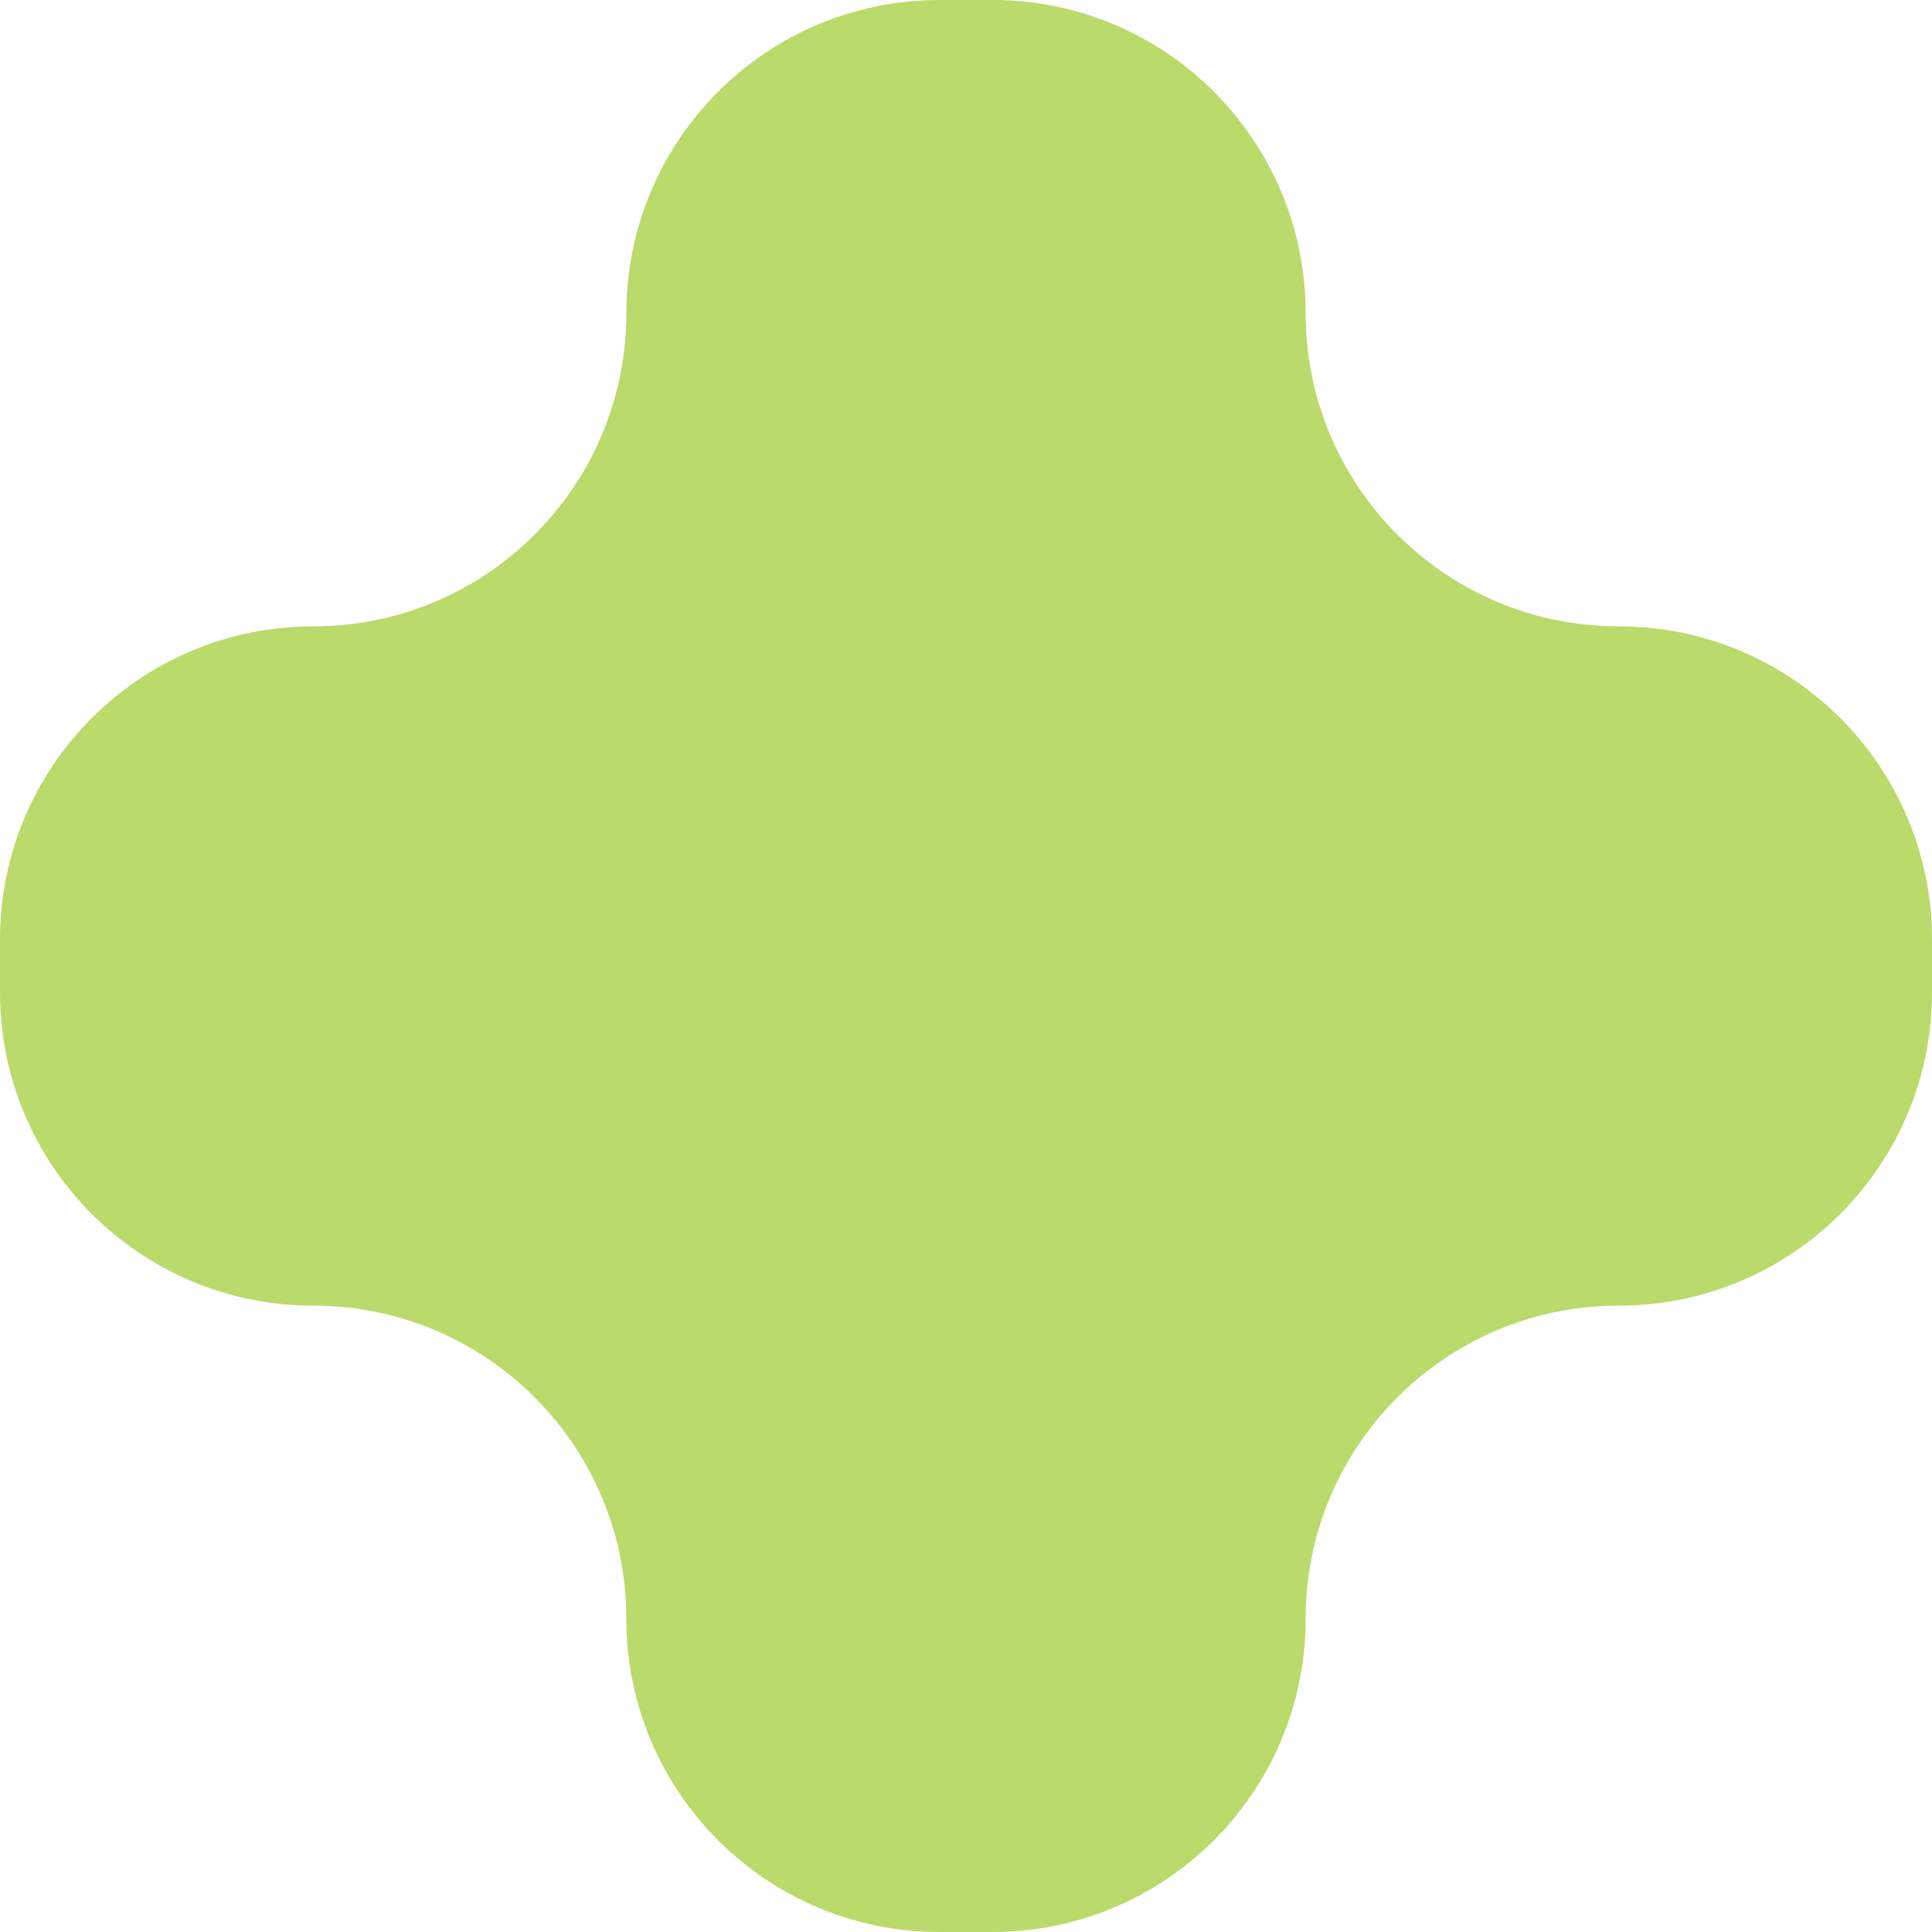
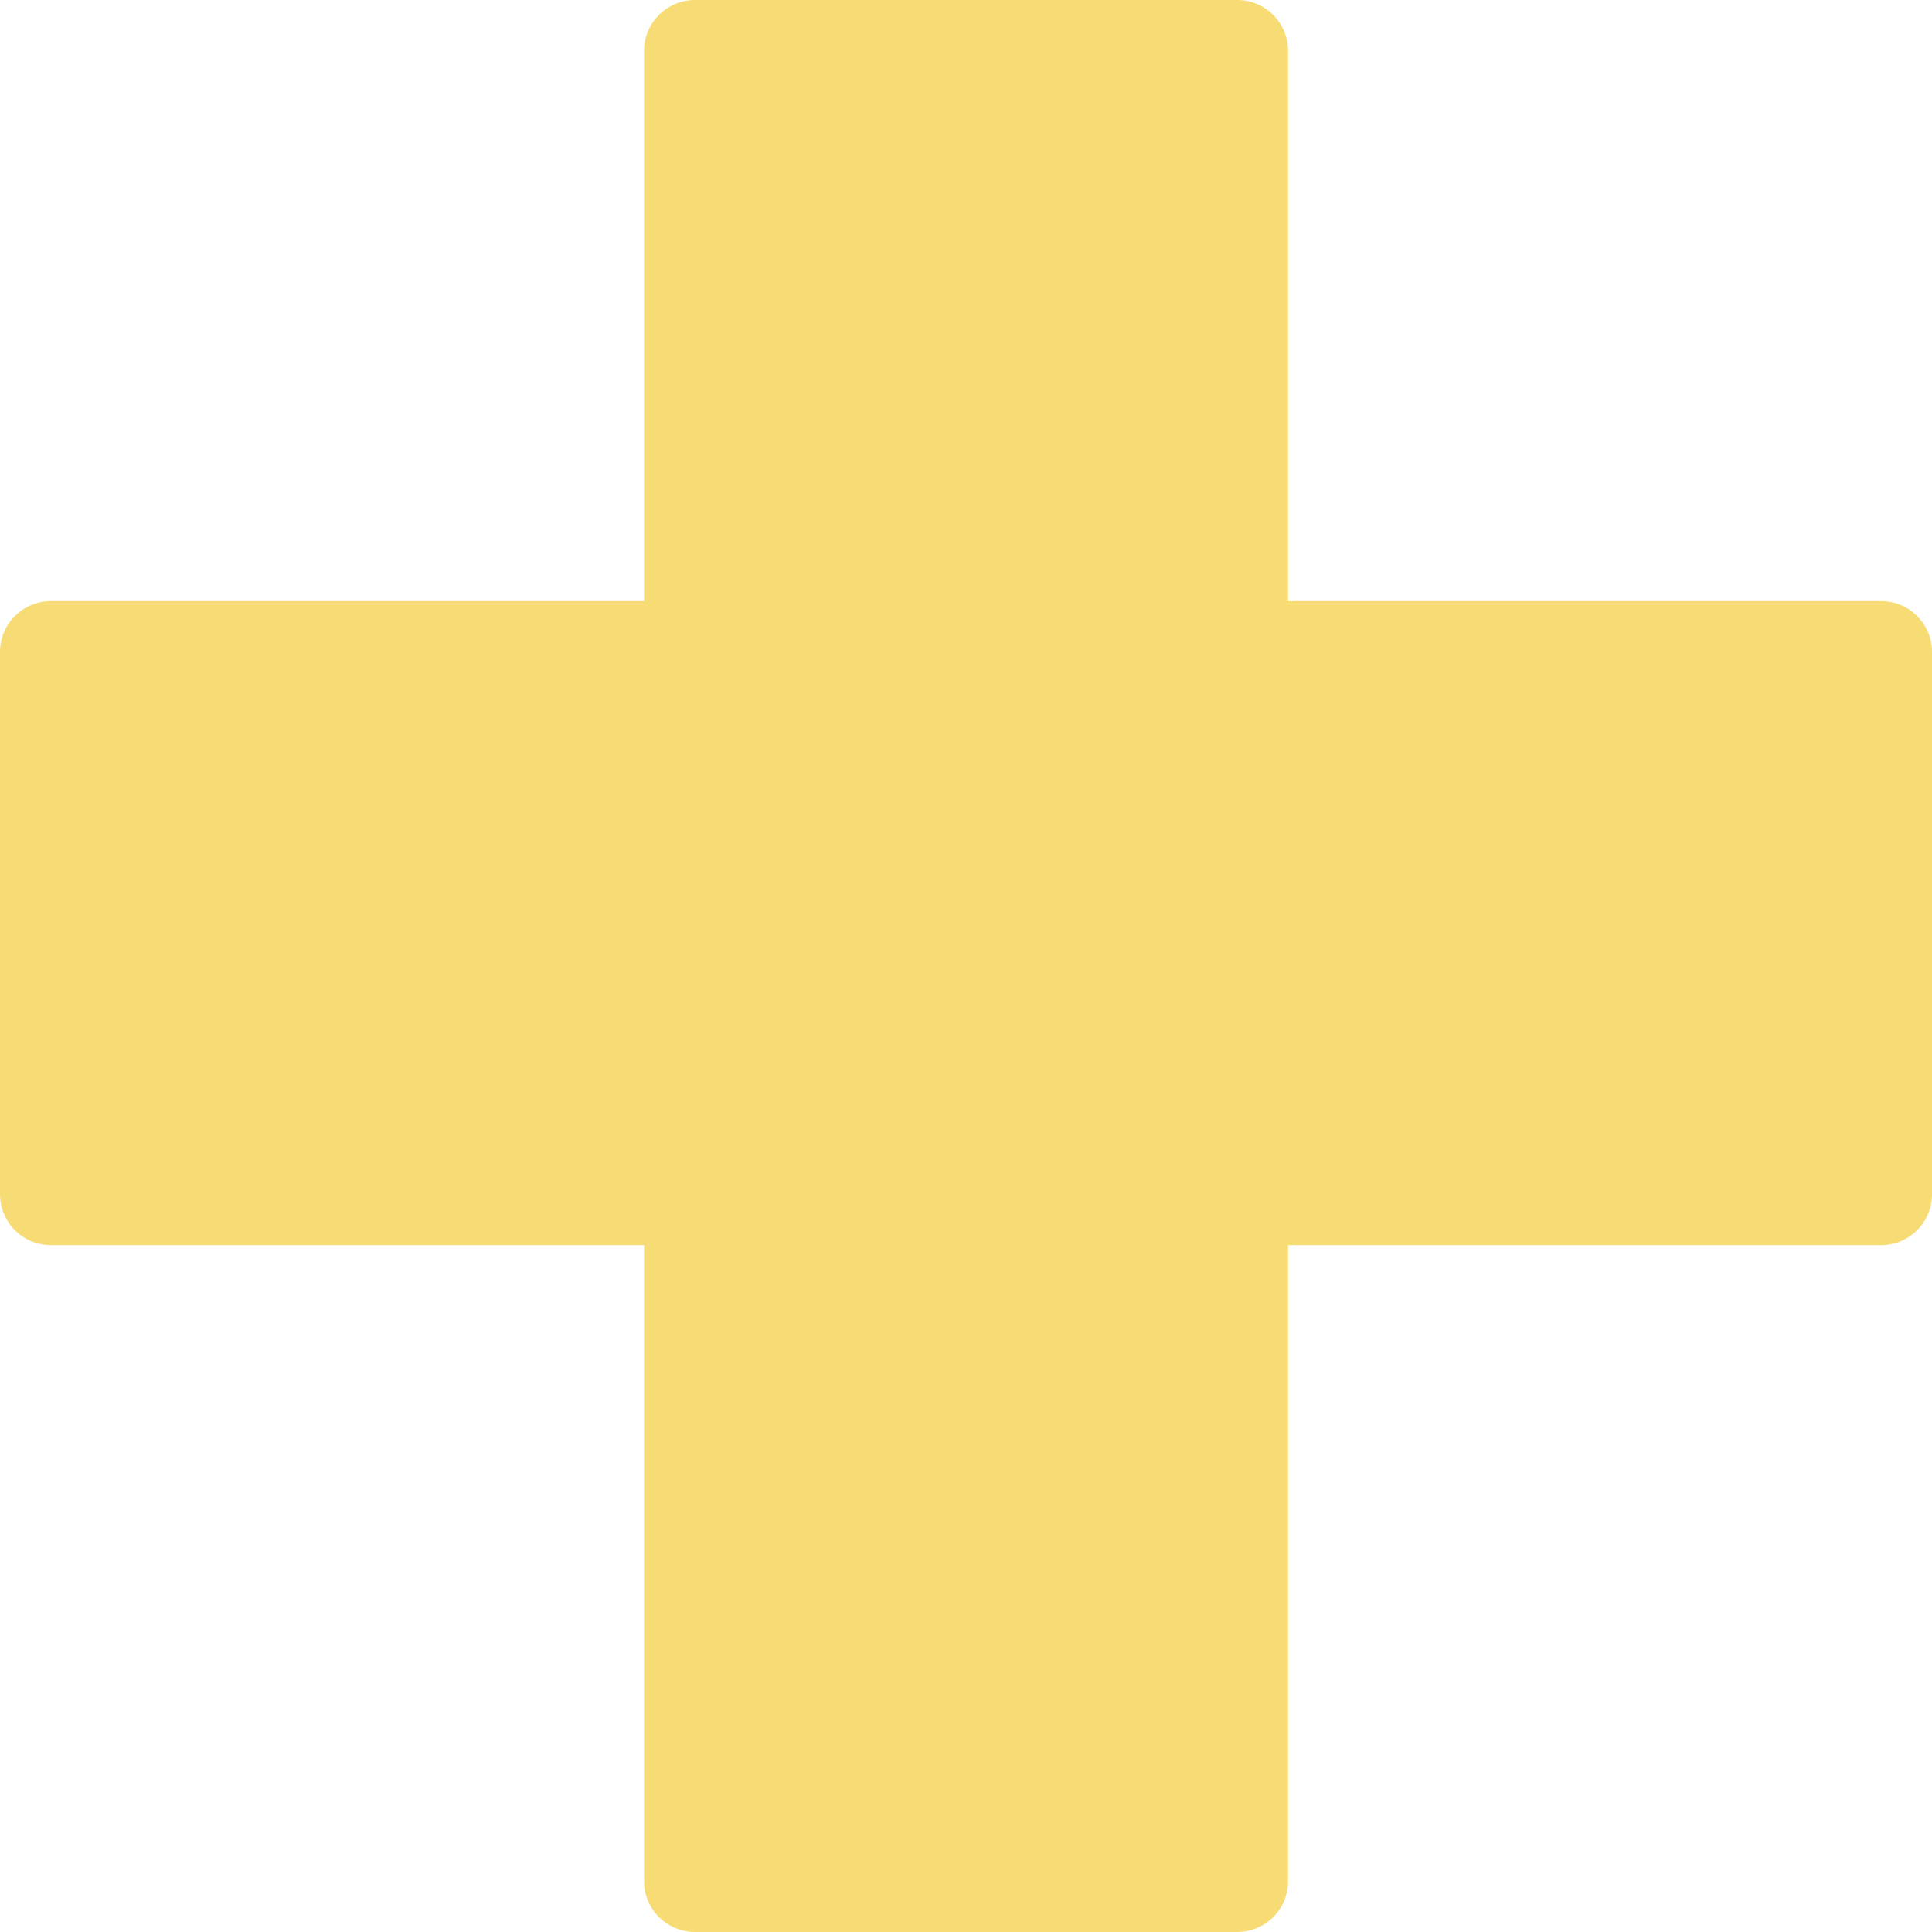
- <svg xmlns="http://www.w3.org/2000/svg" width="30" height="30" viewBox="0 0 30 30" fill="none">
-   <path d="M30 14.589C30 11.903 27.823 9.726 25.137 9.726C22.451 9.726 20.274 7.549 20.274 4.863C20.274 2.177 18.097 0 15.411 0L14.589 0C11.903 0 9.726 2.177 9.726 4.863C9.726 7.549 7.549 9.726 4.863 9.726C2.177 9.726 0 11.903 0 14.589L0 15.411C0 18.097 2.177 20.274 4.863 20.274C7.549 20.274 9.726 22.451 9.726 25.137C9.726 27.823 11.903 30 14.589 30H15.411C18.097 30 20.274 27.823 20.274 25.137C20.274 22.451 22.451 20.274 25.137 20.274C27.823 20.274 30 18.097 30 15.411V14.589Z" fill="#BBDA6C" />
+ <svg xmlns="http://www.w3.org/2000/svg" width="38" height="38" viewBox="0 0 38 38" fill="none">
+   <rect x="12.668" width="12.667" height="38" rx="1" fill="#F7DC75" />
+   <rect x="38" y="11.823" width="12.667" height="38" rx="1" transform="rotate(90 38 11.8232)" fill="#F7DC75" />
</svg>
